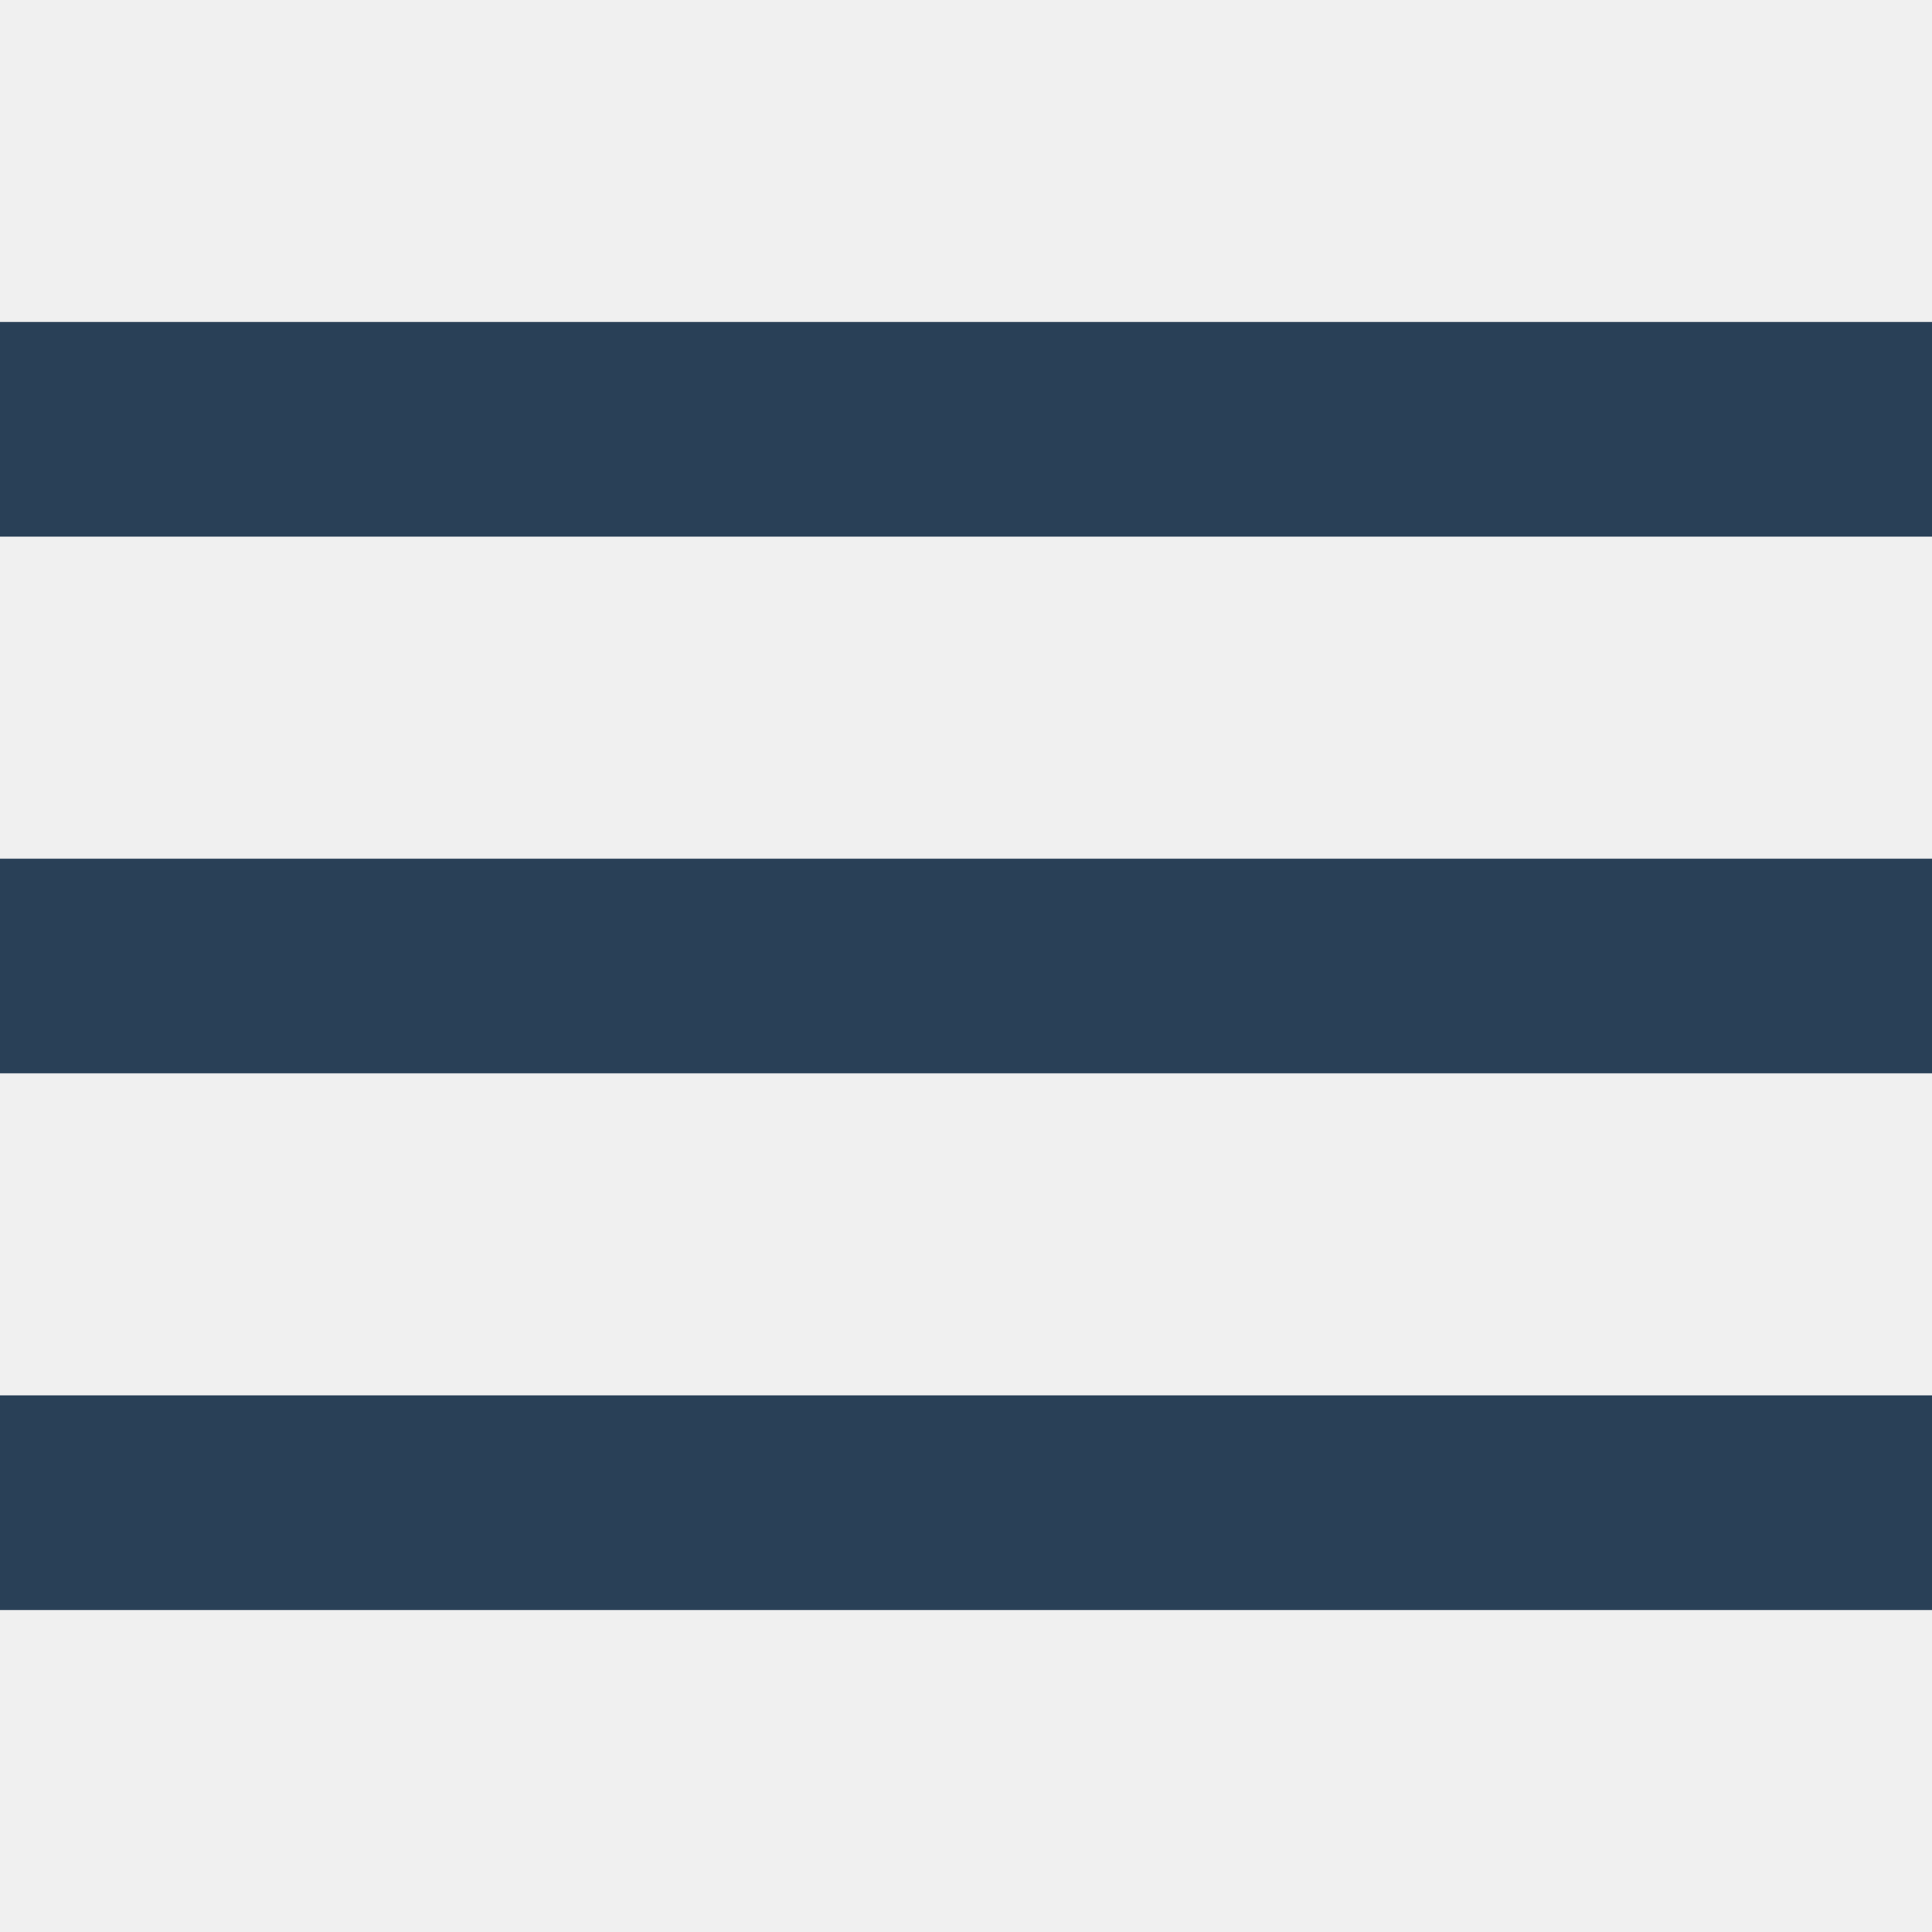
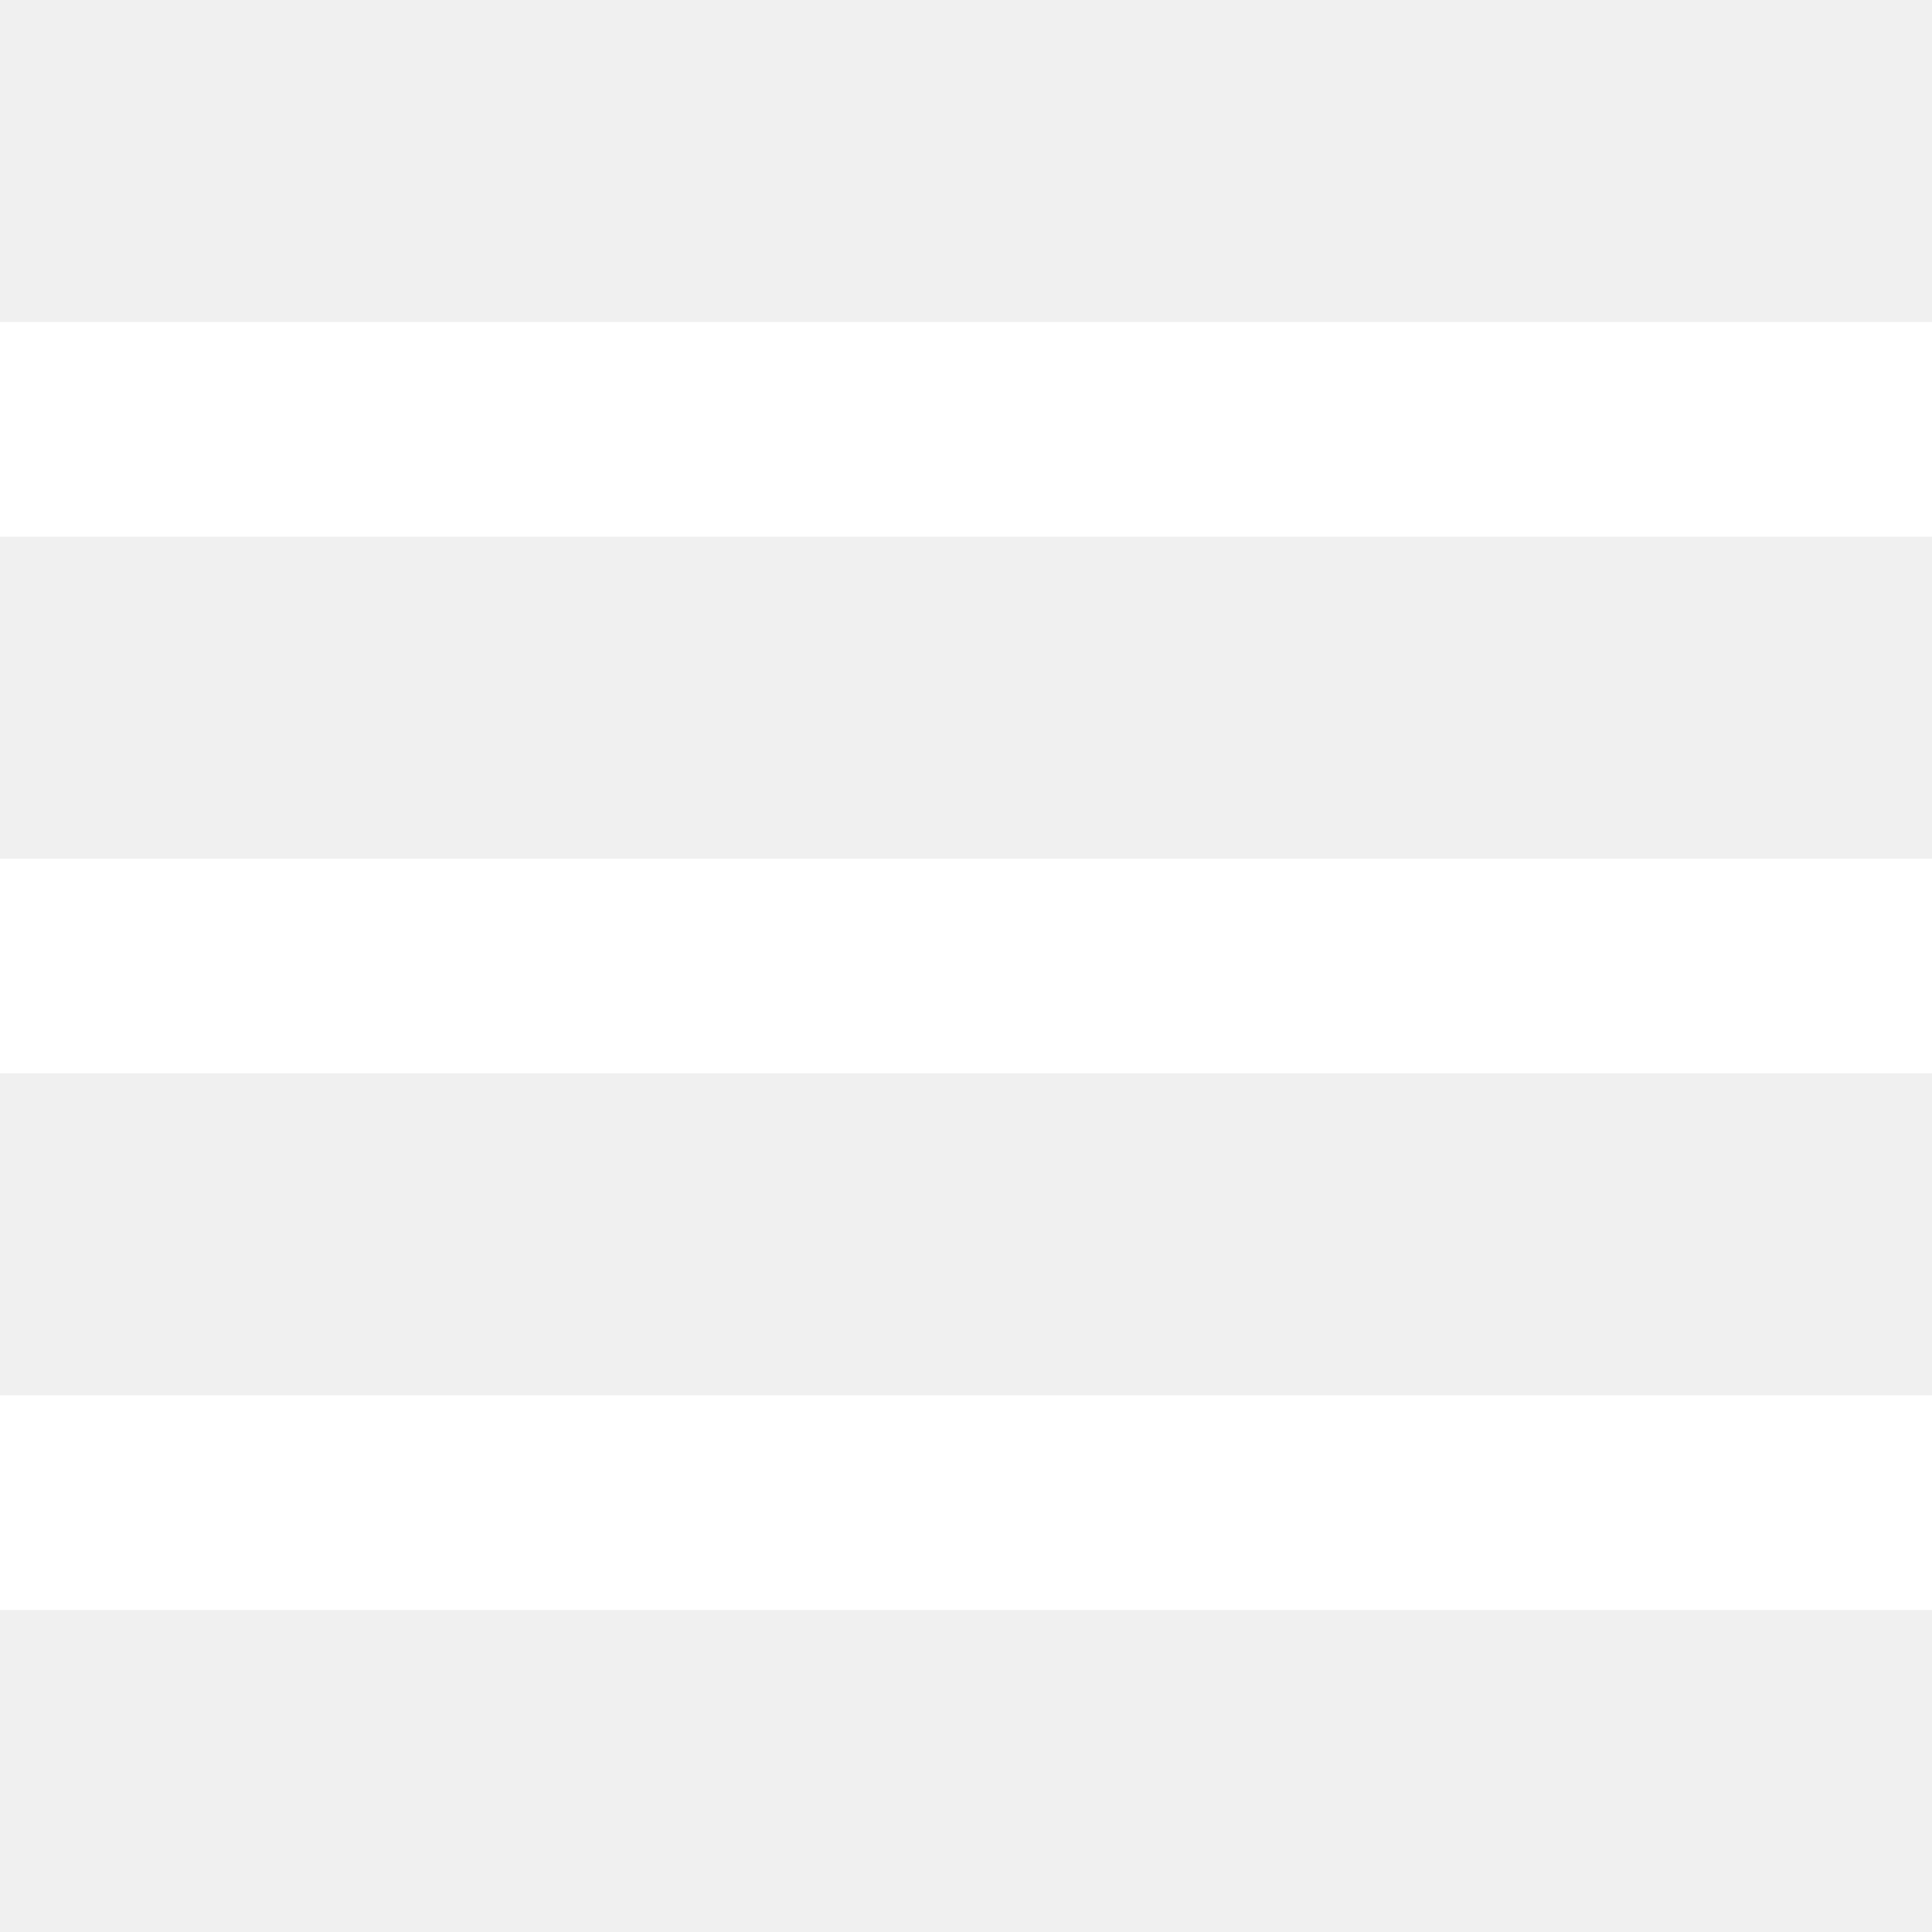
<svg xmlns="http://www.w3.org/2000/svg" version="1.1" id="Capa_1" x="0px" y="0px" width="512px" height="512px" viewBox="0 0 459 459" style="enable-background:new 0 0 459 459;" xml:space="preserve" class="">
  <g>
    <g>
      <g id="menu">
-         <path d="M0,382.5h459v-51H0V382.5z M0,255h459v-51H0V255z M0,76.5v51h459v-51H0z" data-original="#000000" class="active-path" data-old_color="#000000" fill="#294057" />
+         <path d="M0,382.5h459v-51H0V382.5z M0,255h459v-51H0V255z M0,76.5v51h459v-51H0z" data-original="#000000" class="active-path" data-old_color="#000000" fill="#ffffff" />
      </g>
    </g>
  </g>
</svg>
